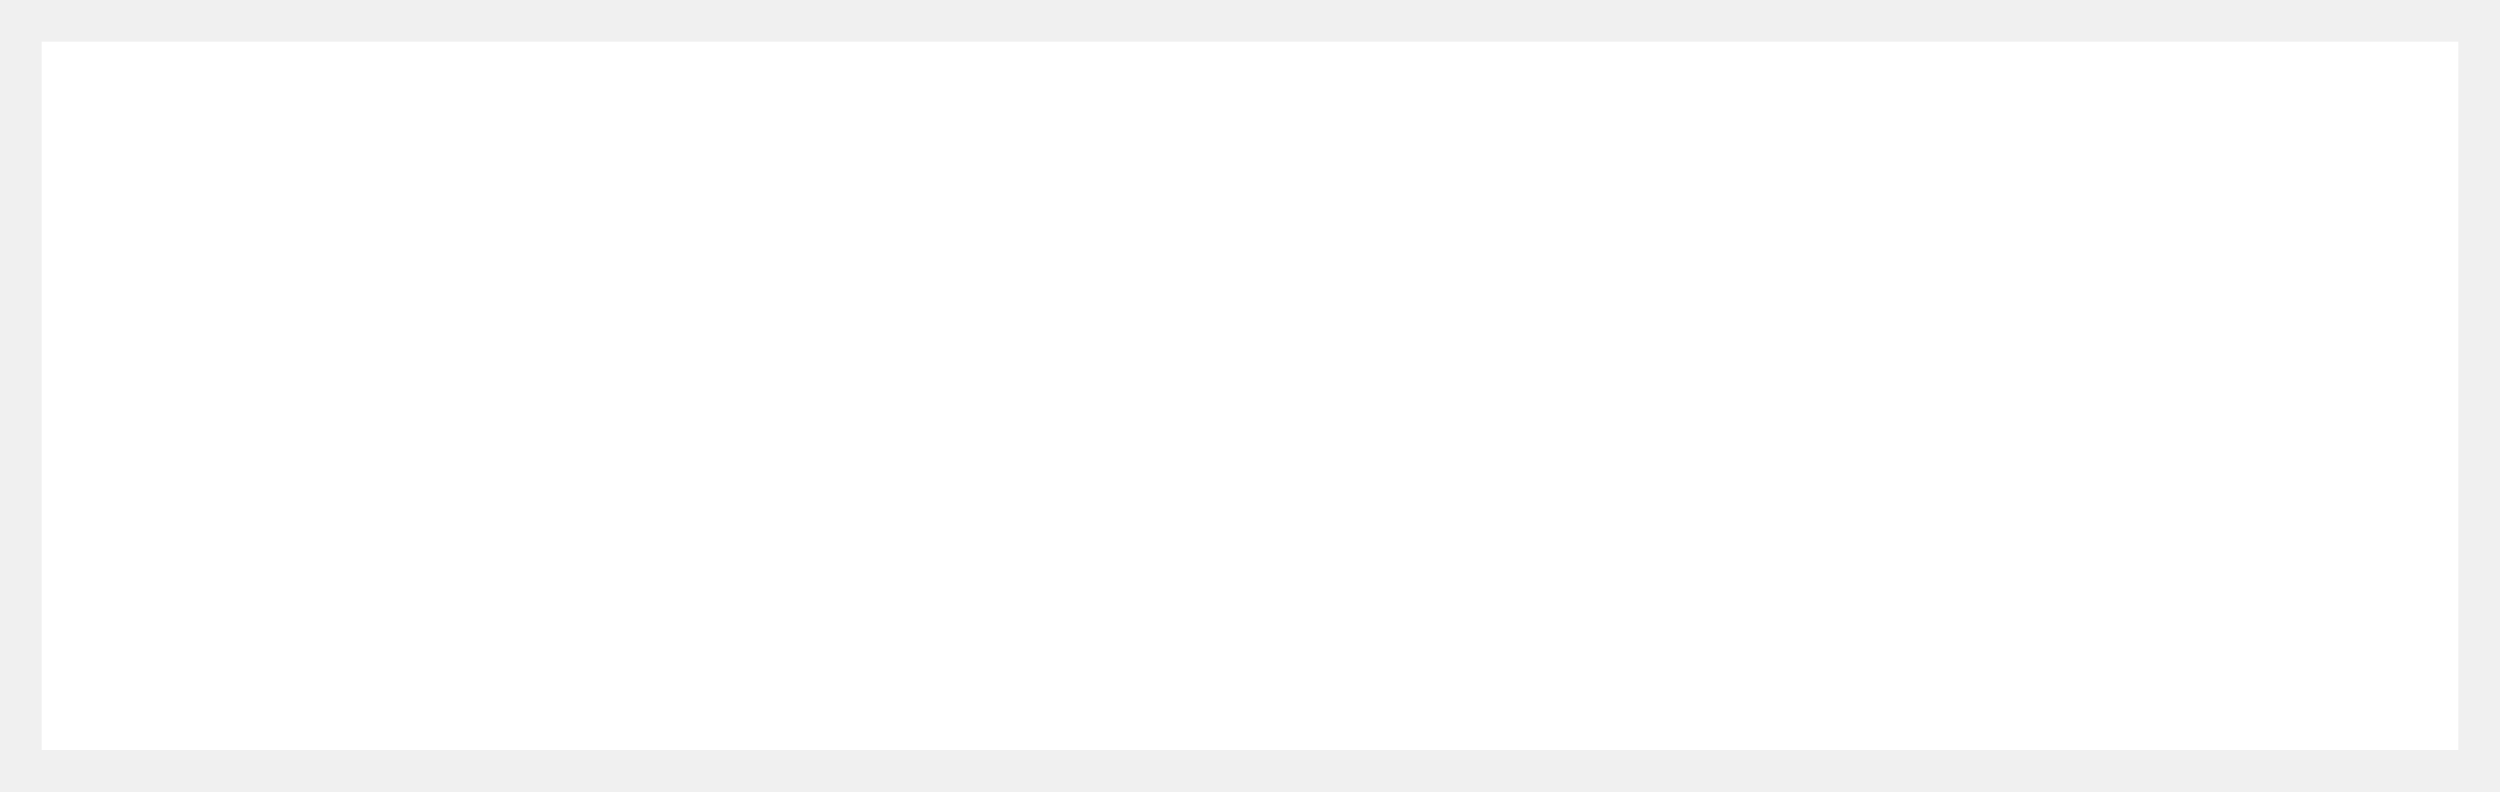
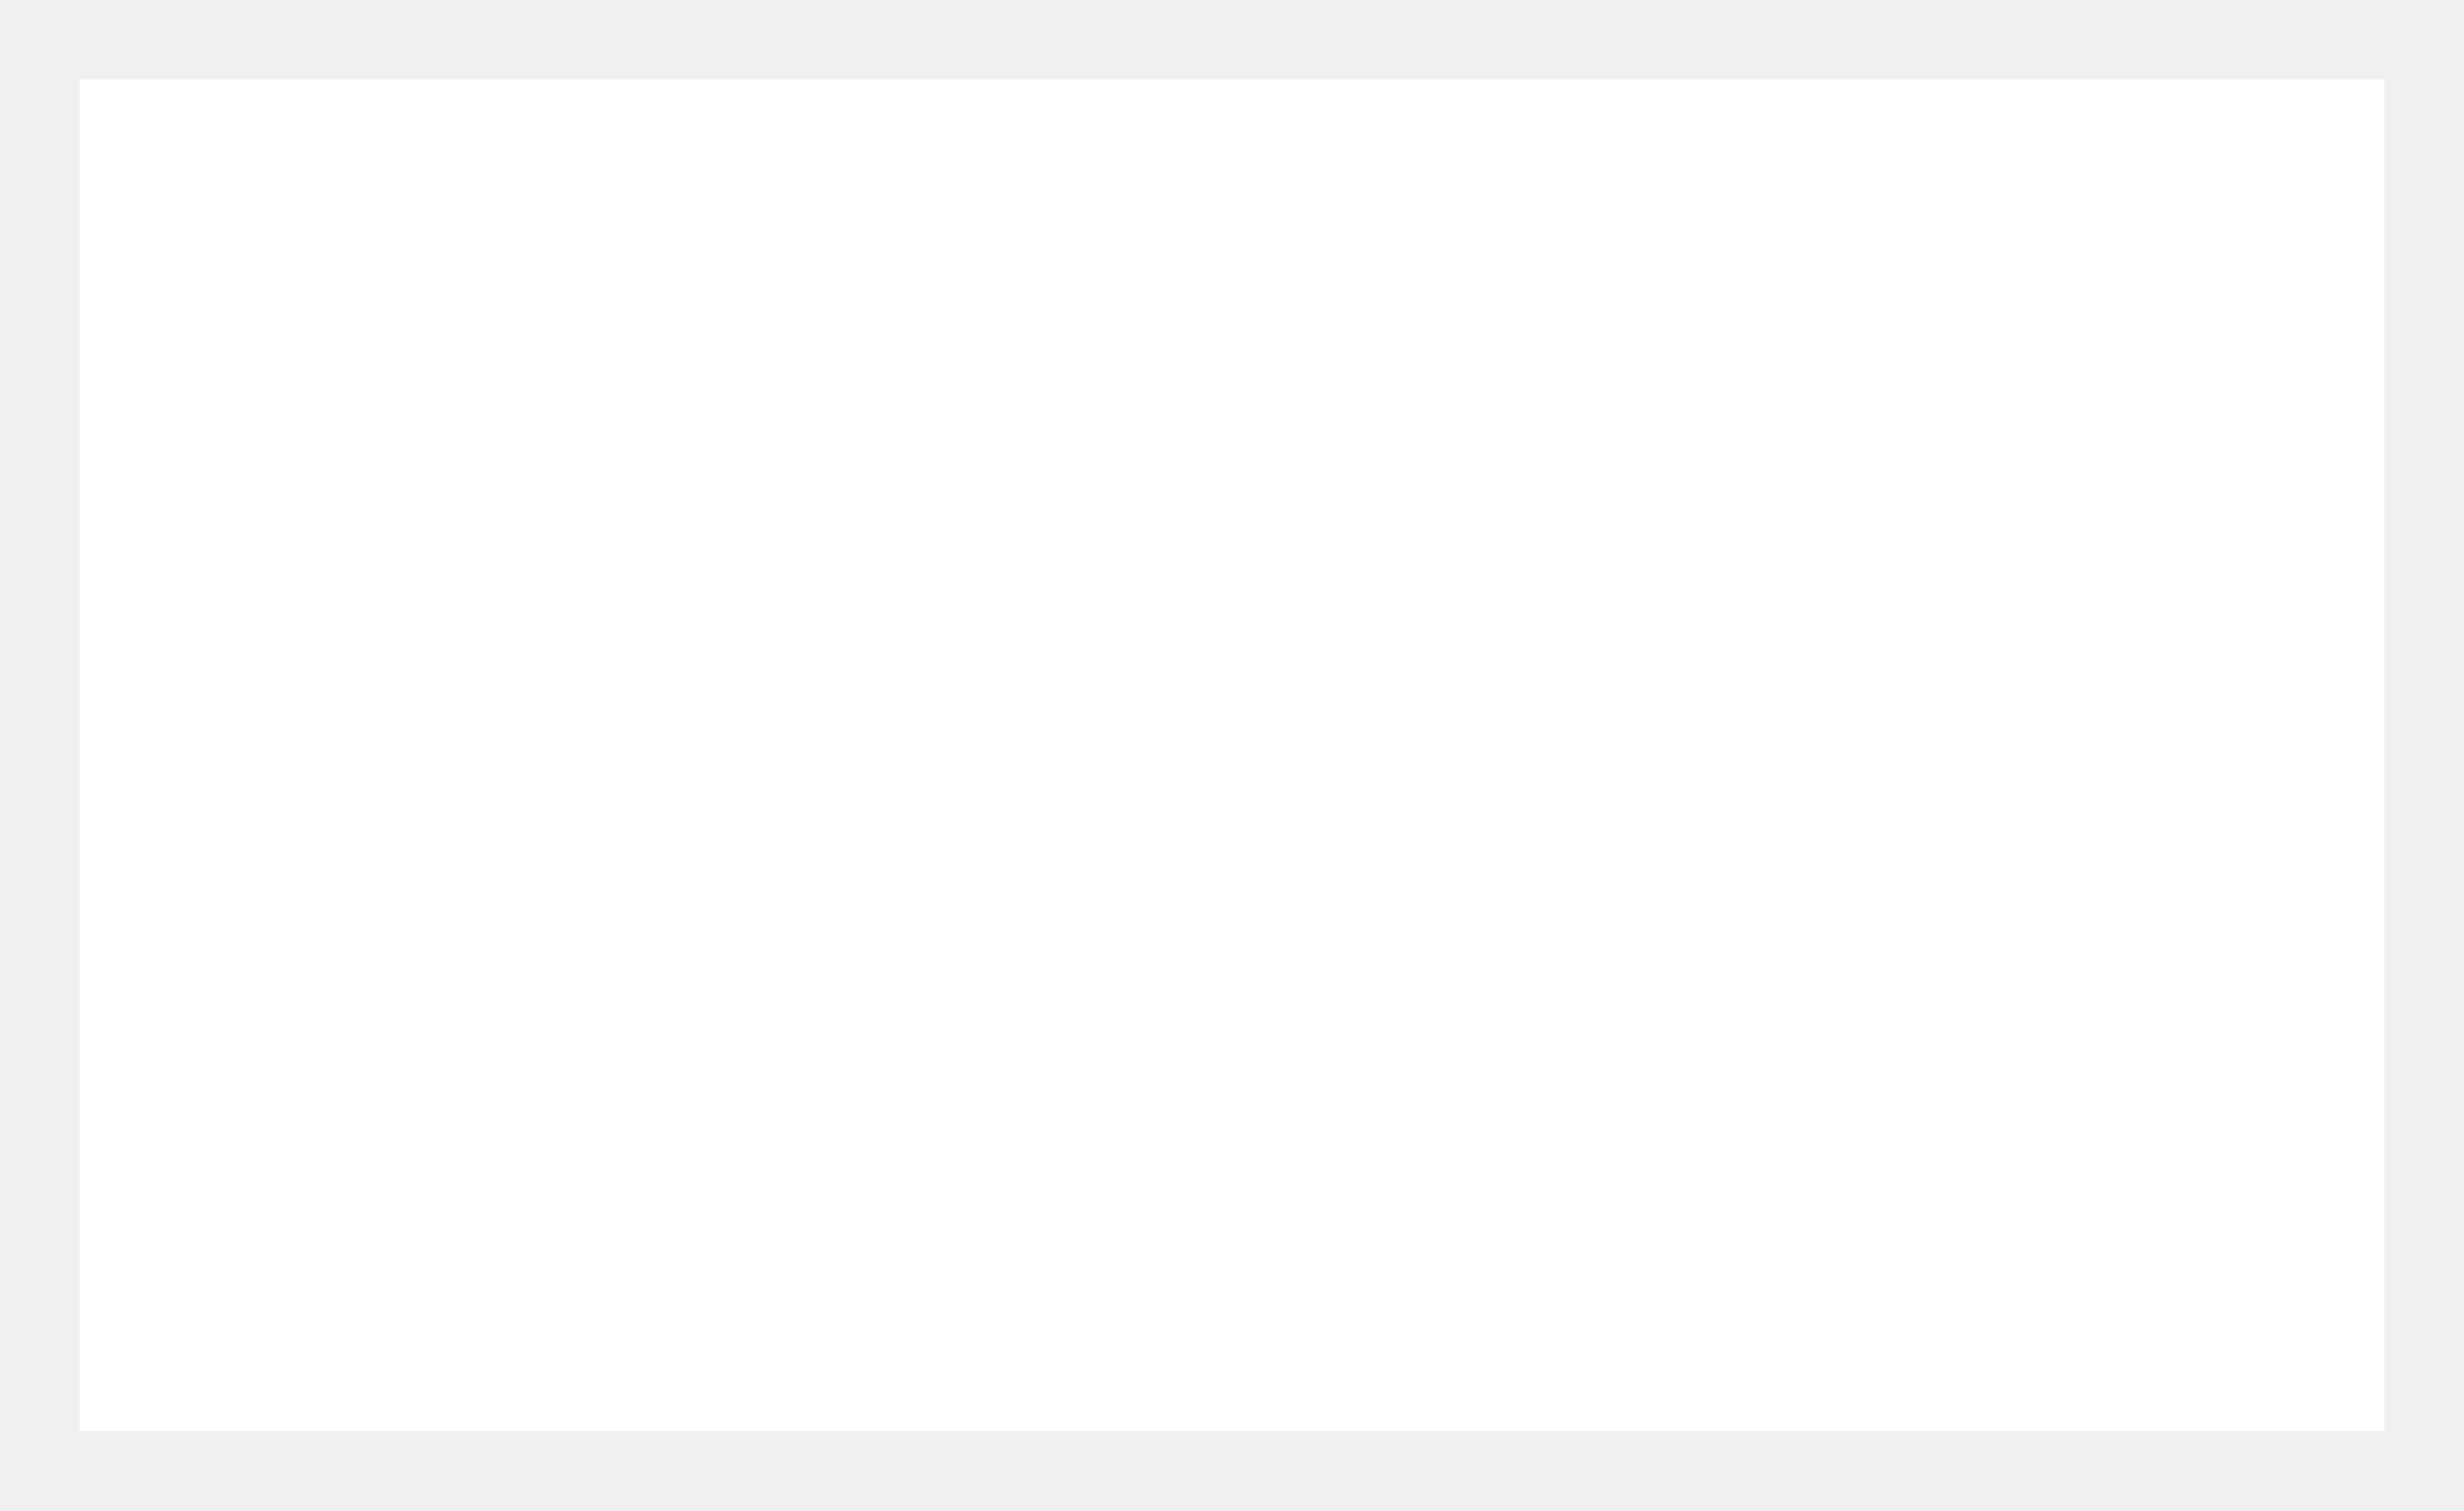
- <svg xmlns="http://www.w3.org/2000/svg" version="1.1" width="60px" height="19px">
-   <g transform="matrix(1 0 0 1 -864 -640 )">
-     <path d="M 865 641  L 923 641  L 923 658  L 865 658  L 865 641  Z " fill-rule="nonzero" fill="#ffffff" stroke="none" />
+ <svg xmlns="http://www.w3.org/2000/svg" version="1.1" width="31px" height="19px">
+   <g transform="matrix(1 0 0 1 -864 -434 )">
+     <path d="M 865 435  L 894 435  L 894 452  L 865 452  L 865 435  Z " fill-rule="nonzero" fill="#ffffff" stroke="none" />
  </g>
</svg>
